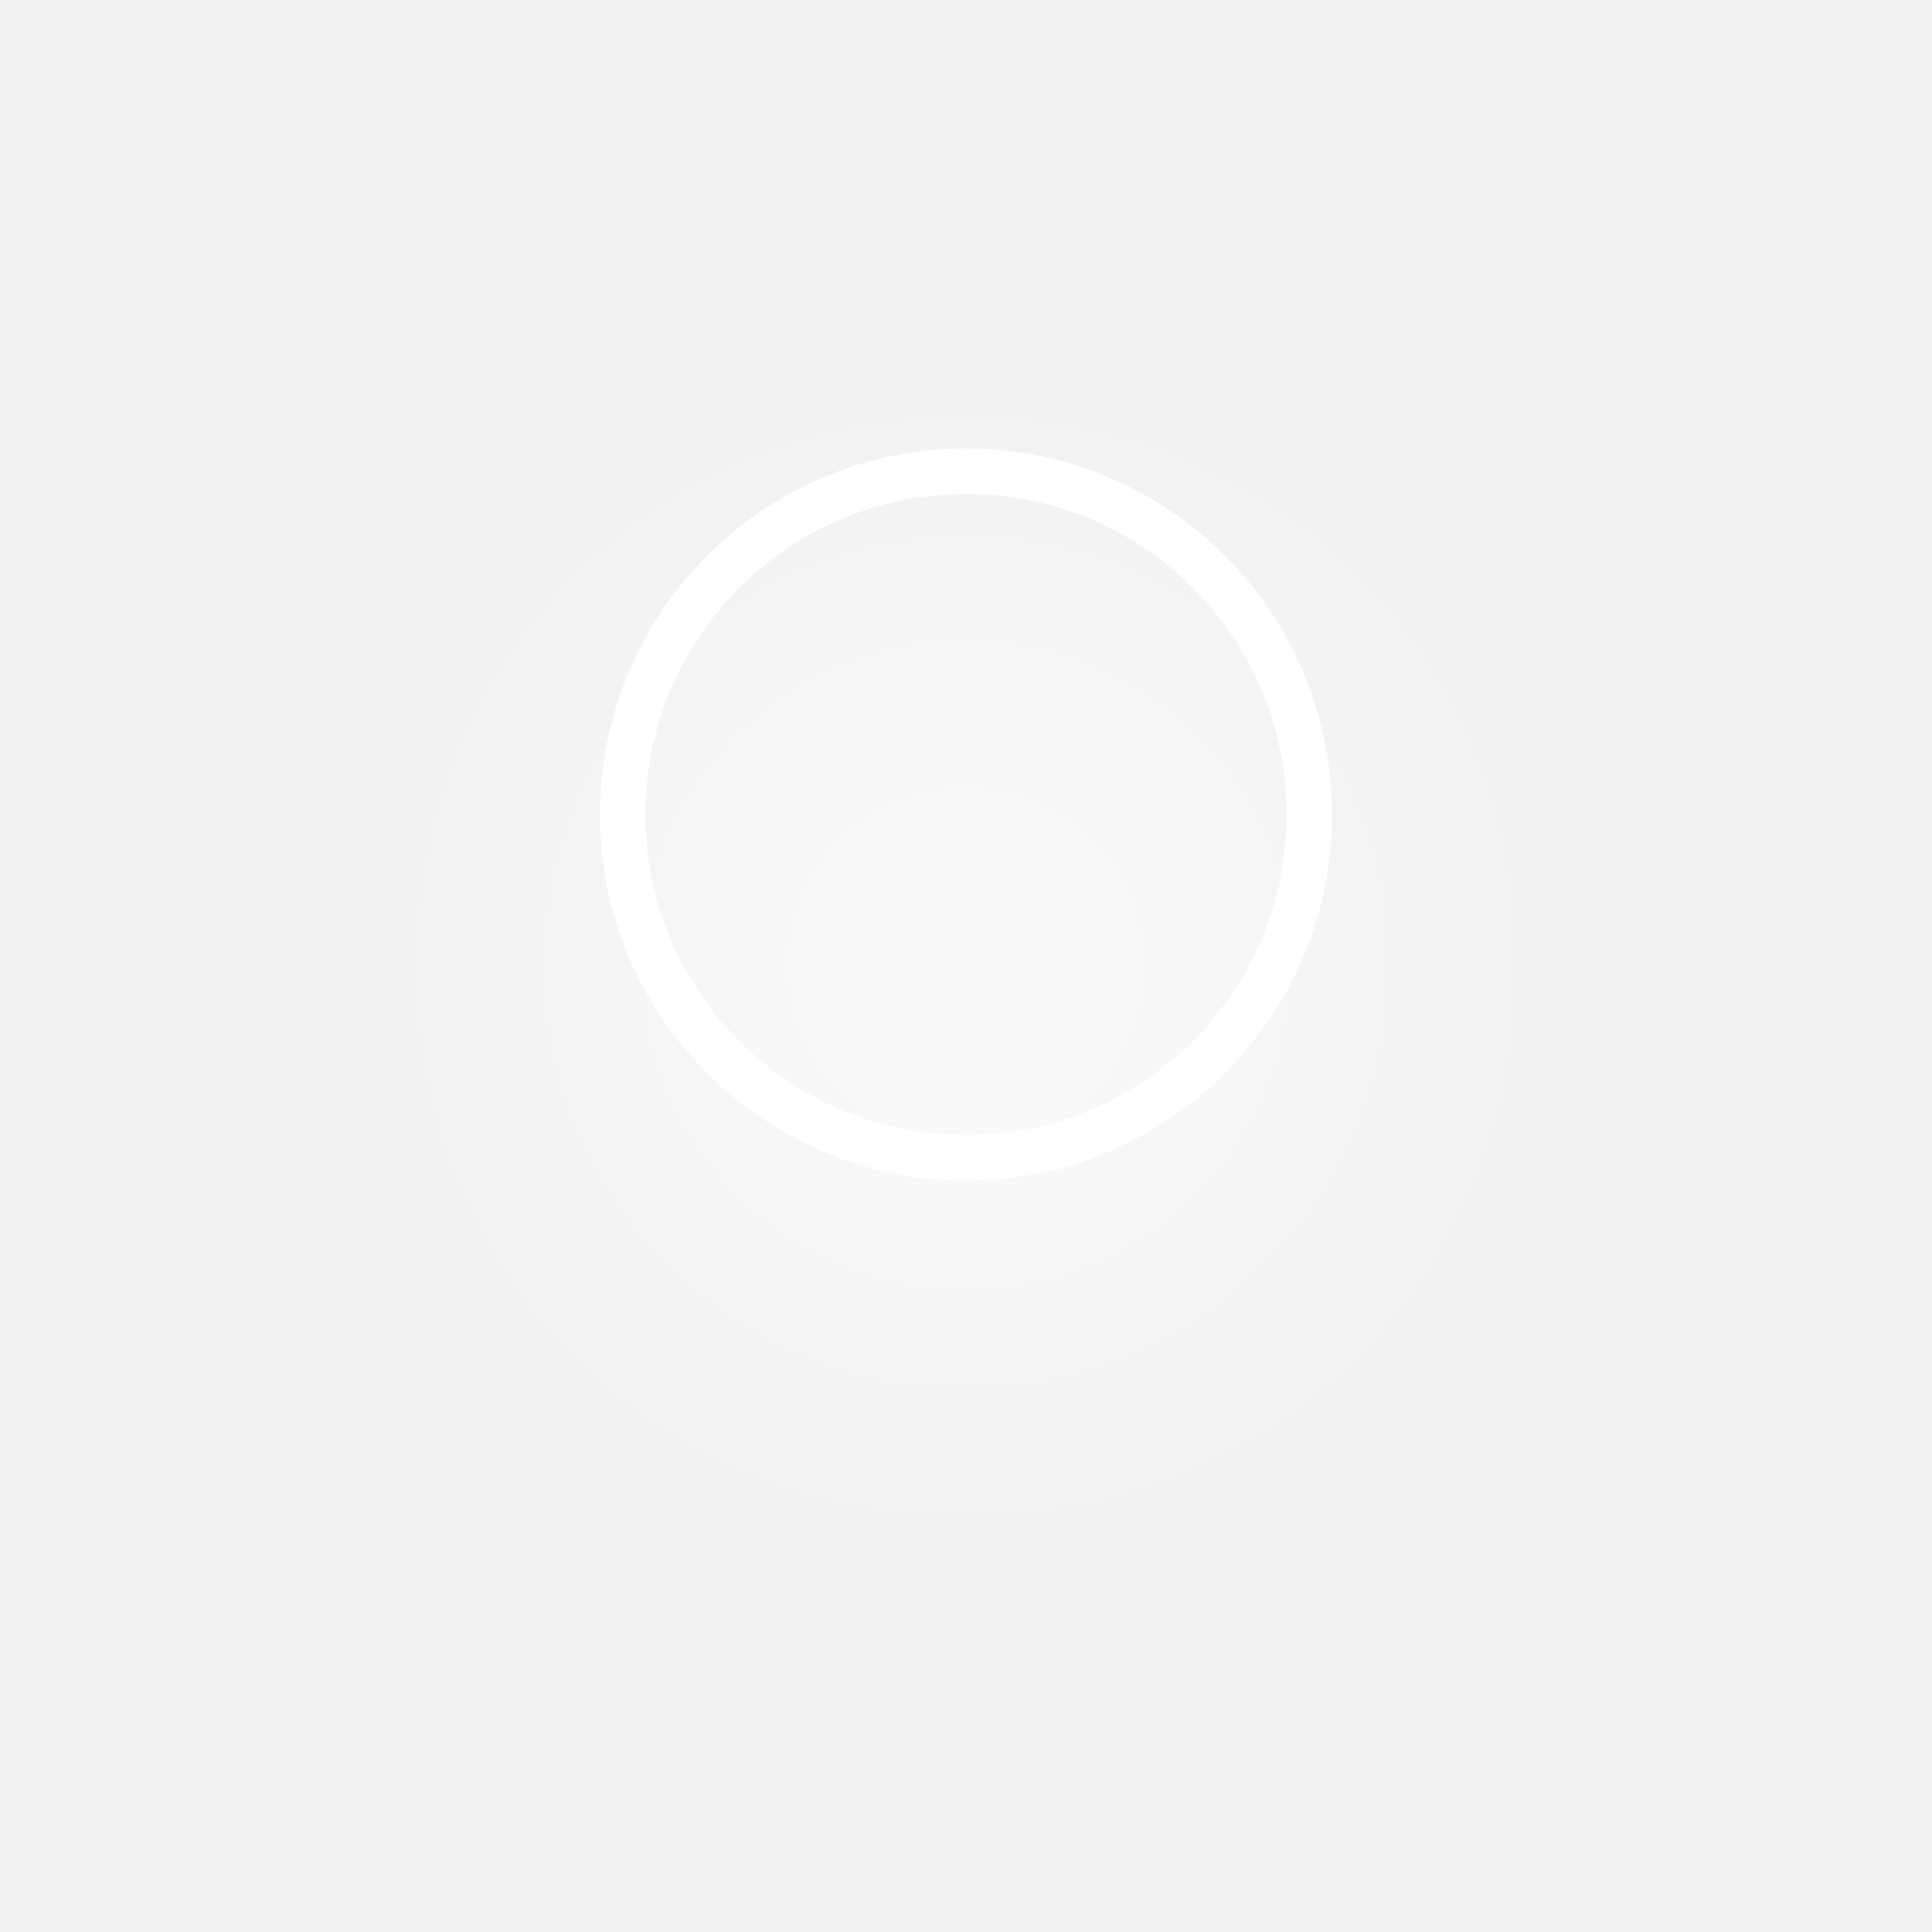
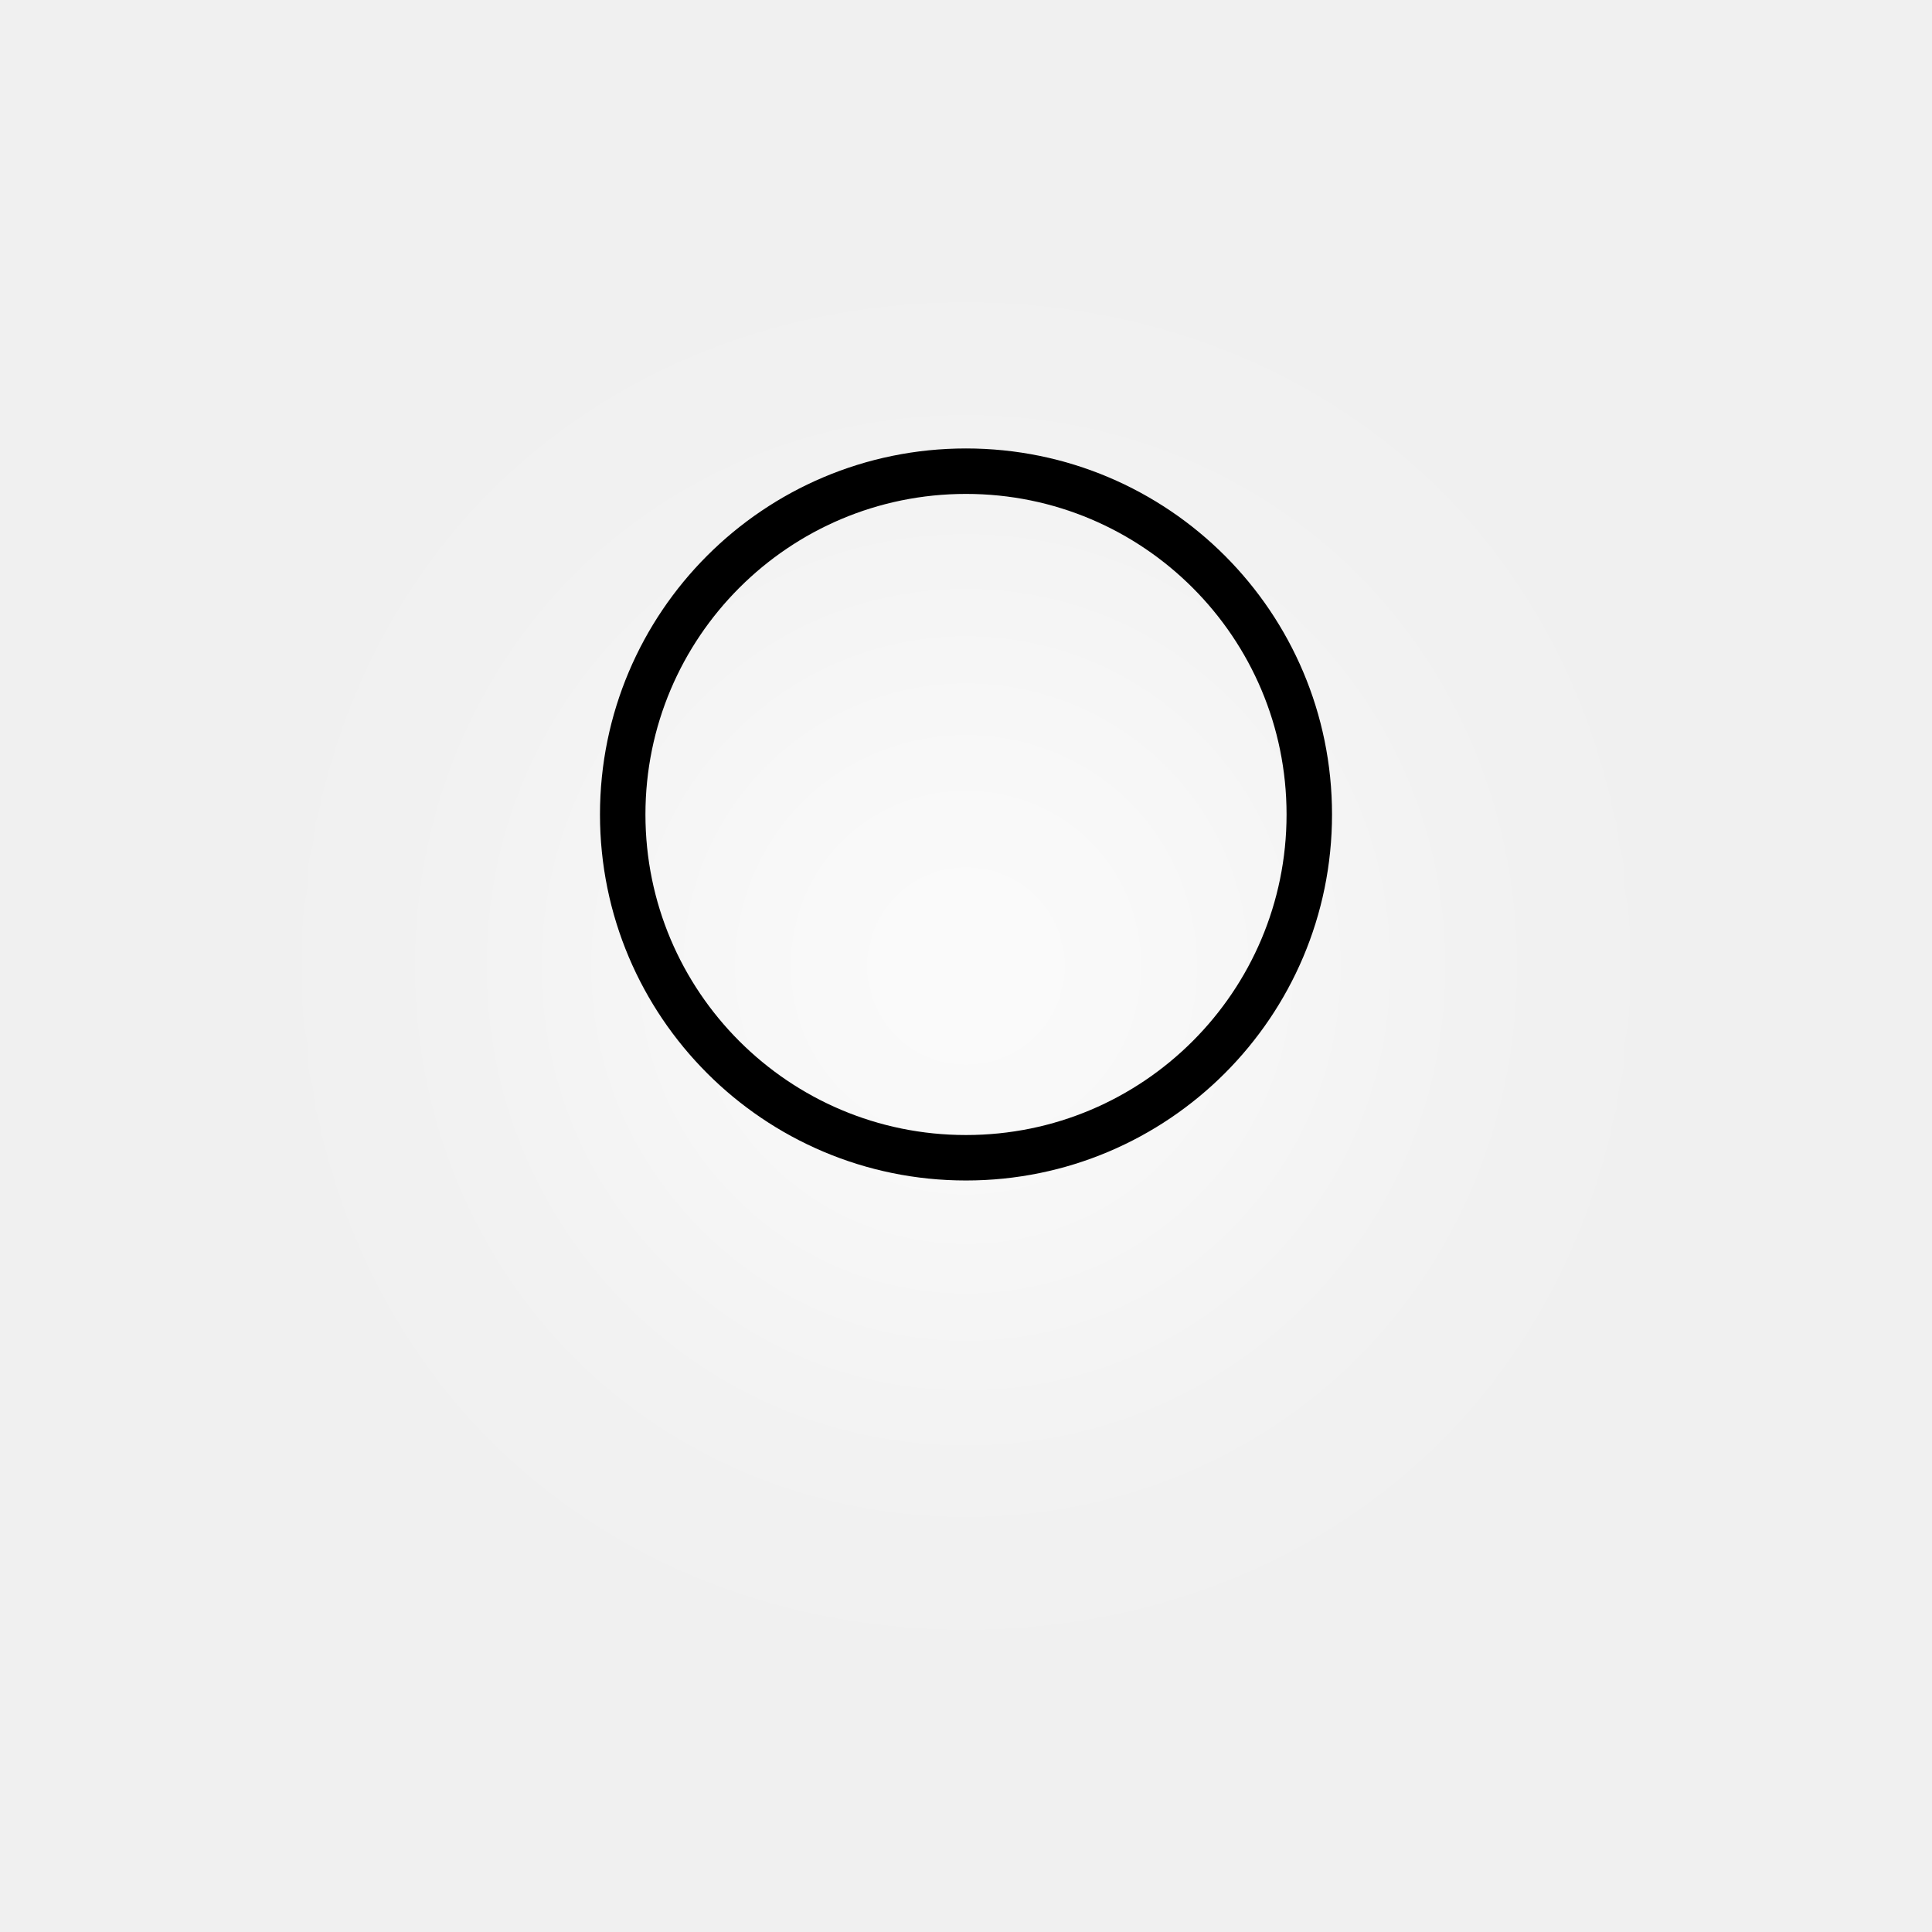
<svg xmlns="http://www.w3.org/2000/svg" width="51" height="51" viewBox="0 0 51 51" fill="none">
  <g filter="url(#filter0_d)">
-     <path d="M25.5 30.562C30.505 30.562 34.562 26.505 34.562 21.5C34.562 16.495 30.505 12.438 25.5 12.438C20.495 12.438 16.438 16.495 16.438 21.5C16.438 26.505 20.495 30.562 25.5 30.562Z" fill="white" fill-opacity="0.01" stroke="white" stroke-width="1.2" stroke-linecap="round" stroke-linejoin="round" />
+     <path d="M25.5 30.562C30.505 30.562 34.562 26.505 34.562 21.5C34.562 16.495 30.505 12.438 25.5 12.438C20.495 12.438 16.438 16.495 16.438 21.5C16.438 26.505 20.495 30.562 25.5 30.562Z" fill="white" fill-opacity="0.01" stroke="currentColor" stroke-width="1.2" stroke-linecap="round" stroke-linejoin="round" />
  </g>
  <defs>
    <filter id="filter0_d" x="0.838" y="0.837" width="49.325" height="49.325" filterUnits="userSpaceOnUse" color-interpolation-filters="sRGB">
      <feFlood flood-opacity="0" result="BackgroundImageFix" />
      <feColorMatrix in="SourceAlpha" type="matrix" values="0 0 0 0 0 0 0 0 0 0 0 0 0 0 0 0 0 0 127 0" />
      <feOffset dy="4" />
      <feGaussianBlur stdDeviation="7.5" />
      <feColorMatrix type="matrix" values="0 0 0 0 1 0 0 0 0 1 0 0 0 0 1 0 0 0 0.8 0" />
      <feBlend mode="normal" in2="BackgroundImageFix" result="effect1_dropShadow" />
      <feBlend mode="normal" in="SourceGraphic" in2="effect1_dropShadow" result="shape" />
    </filter>
  </defs>
</svg>
